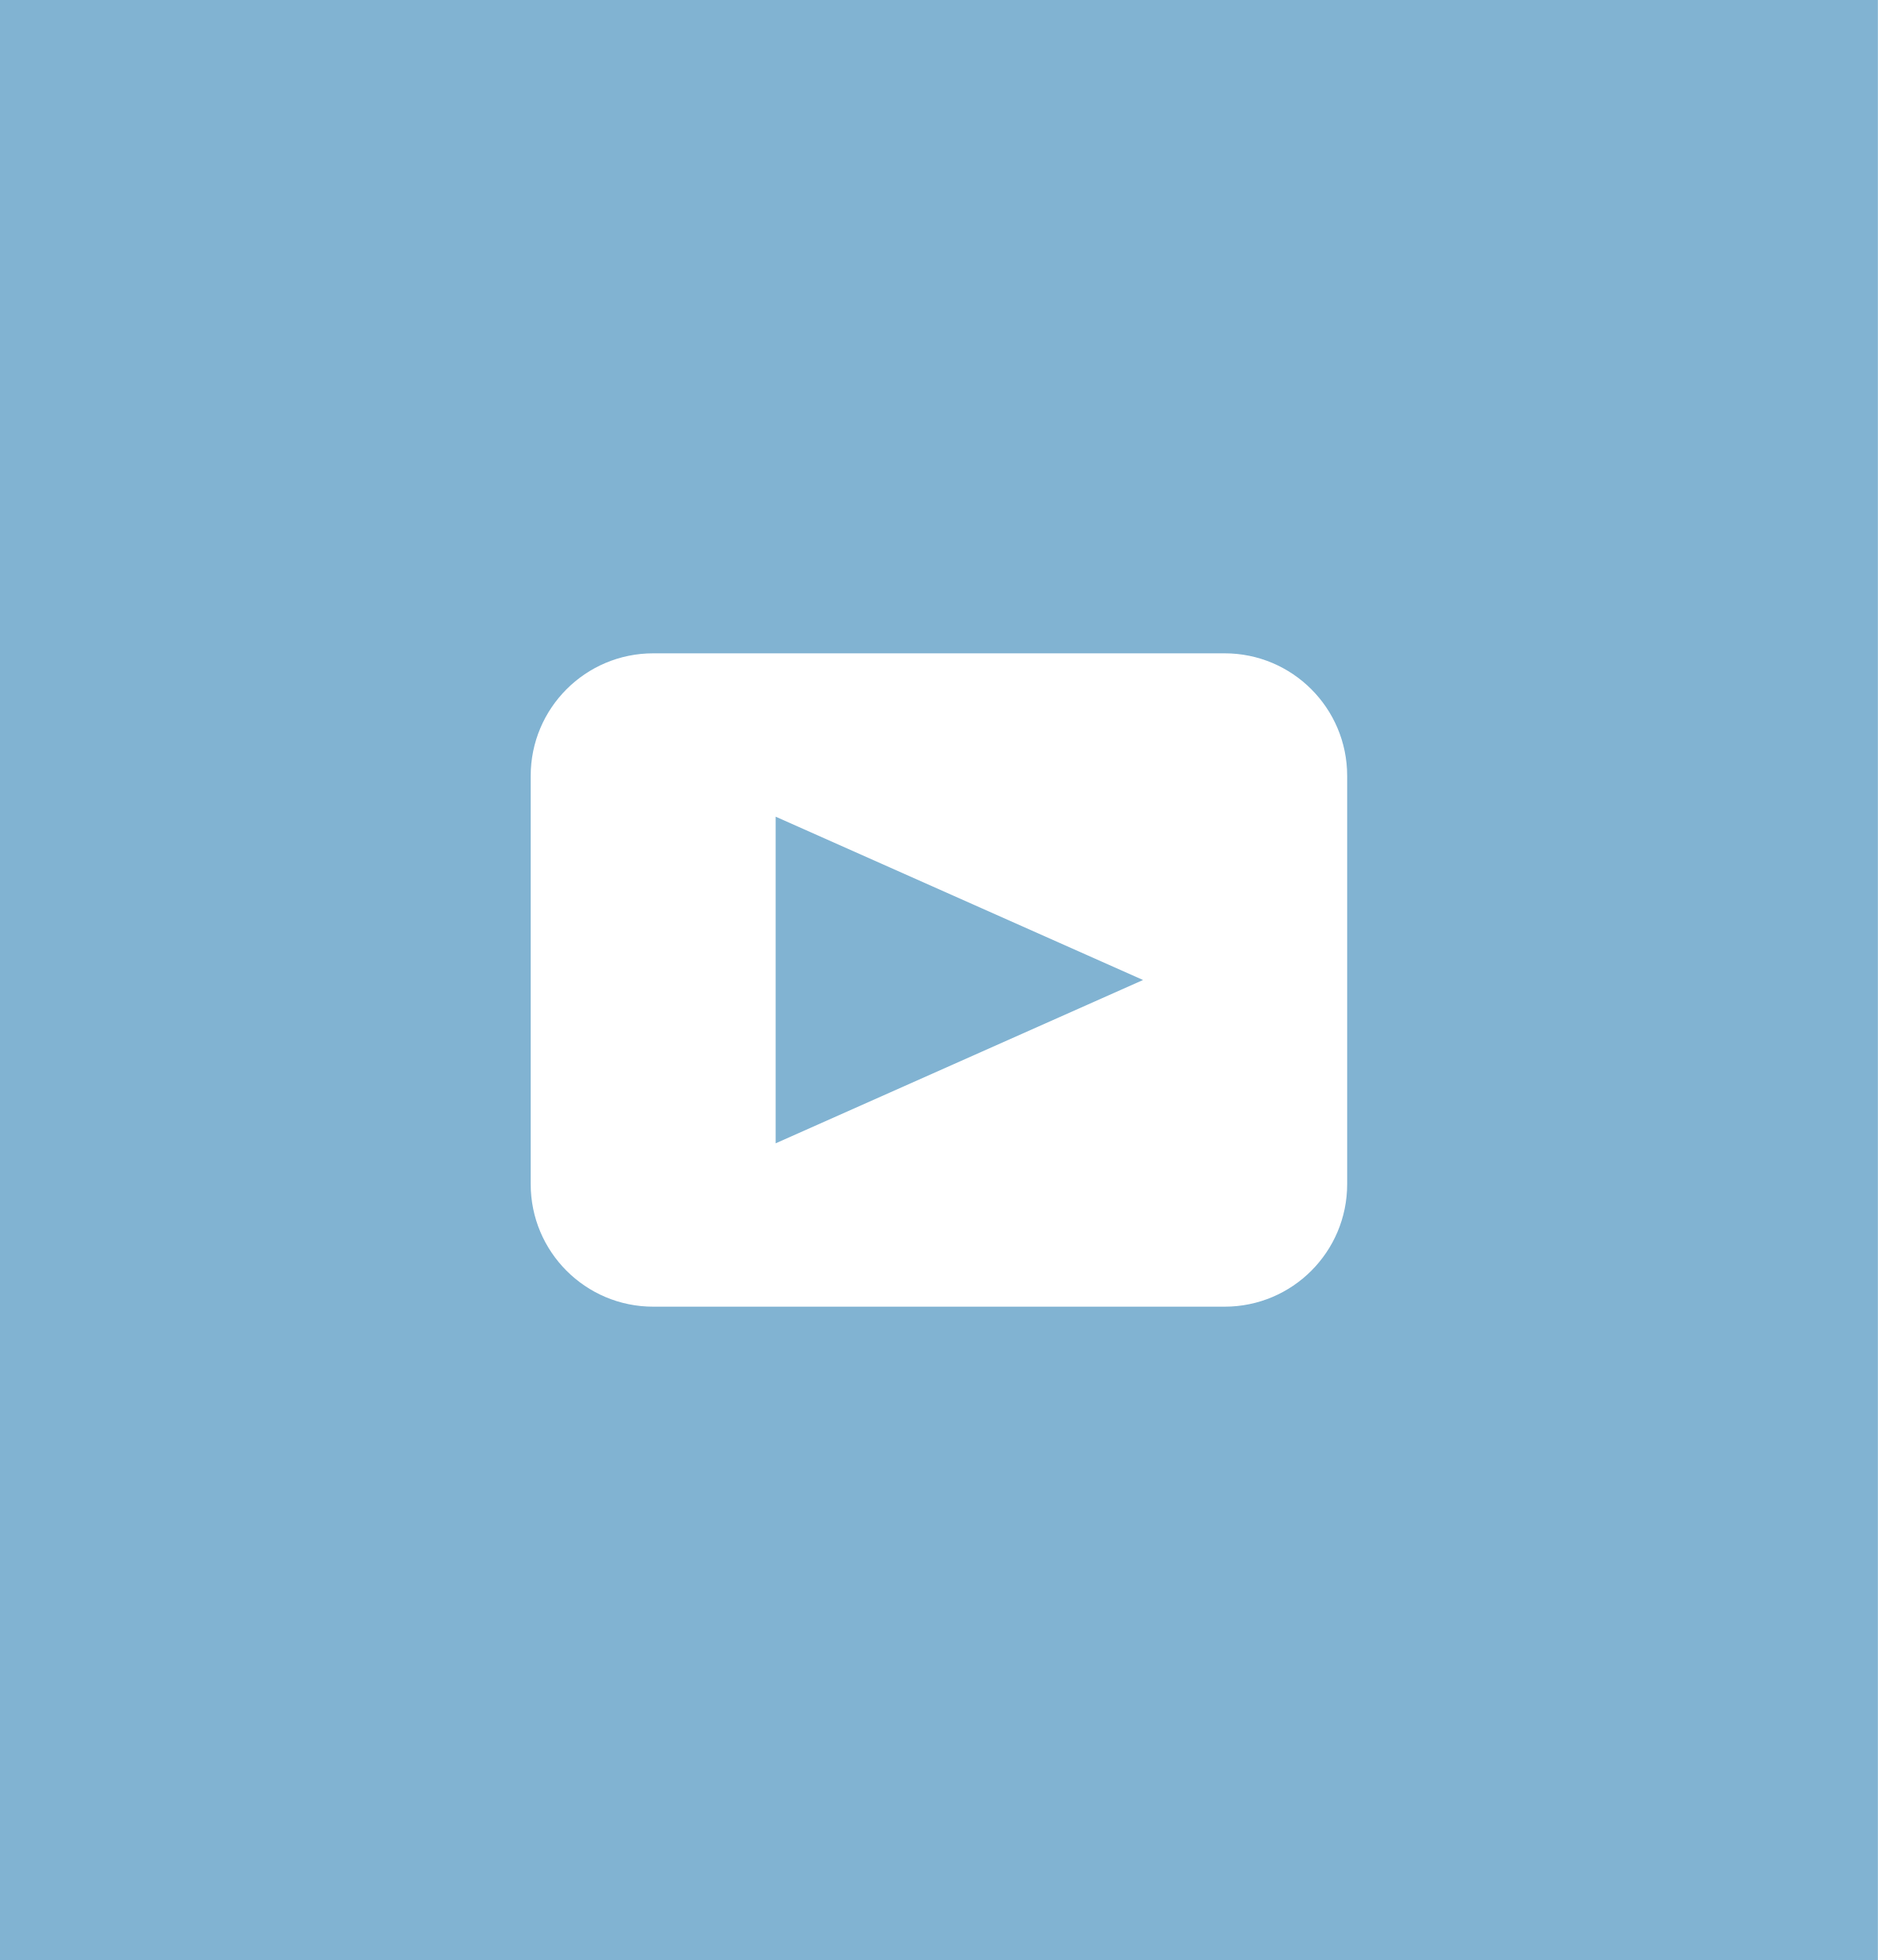
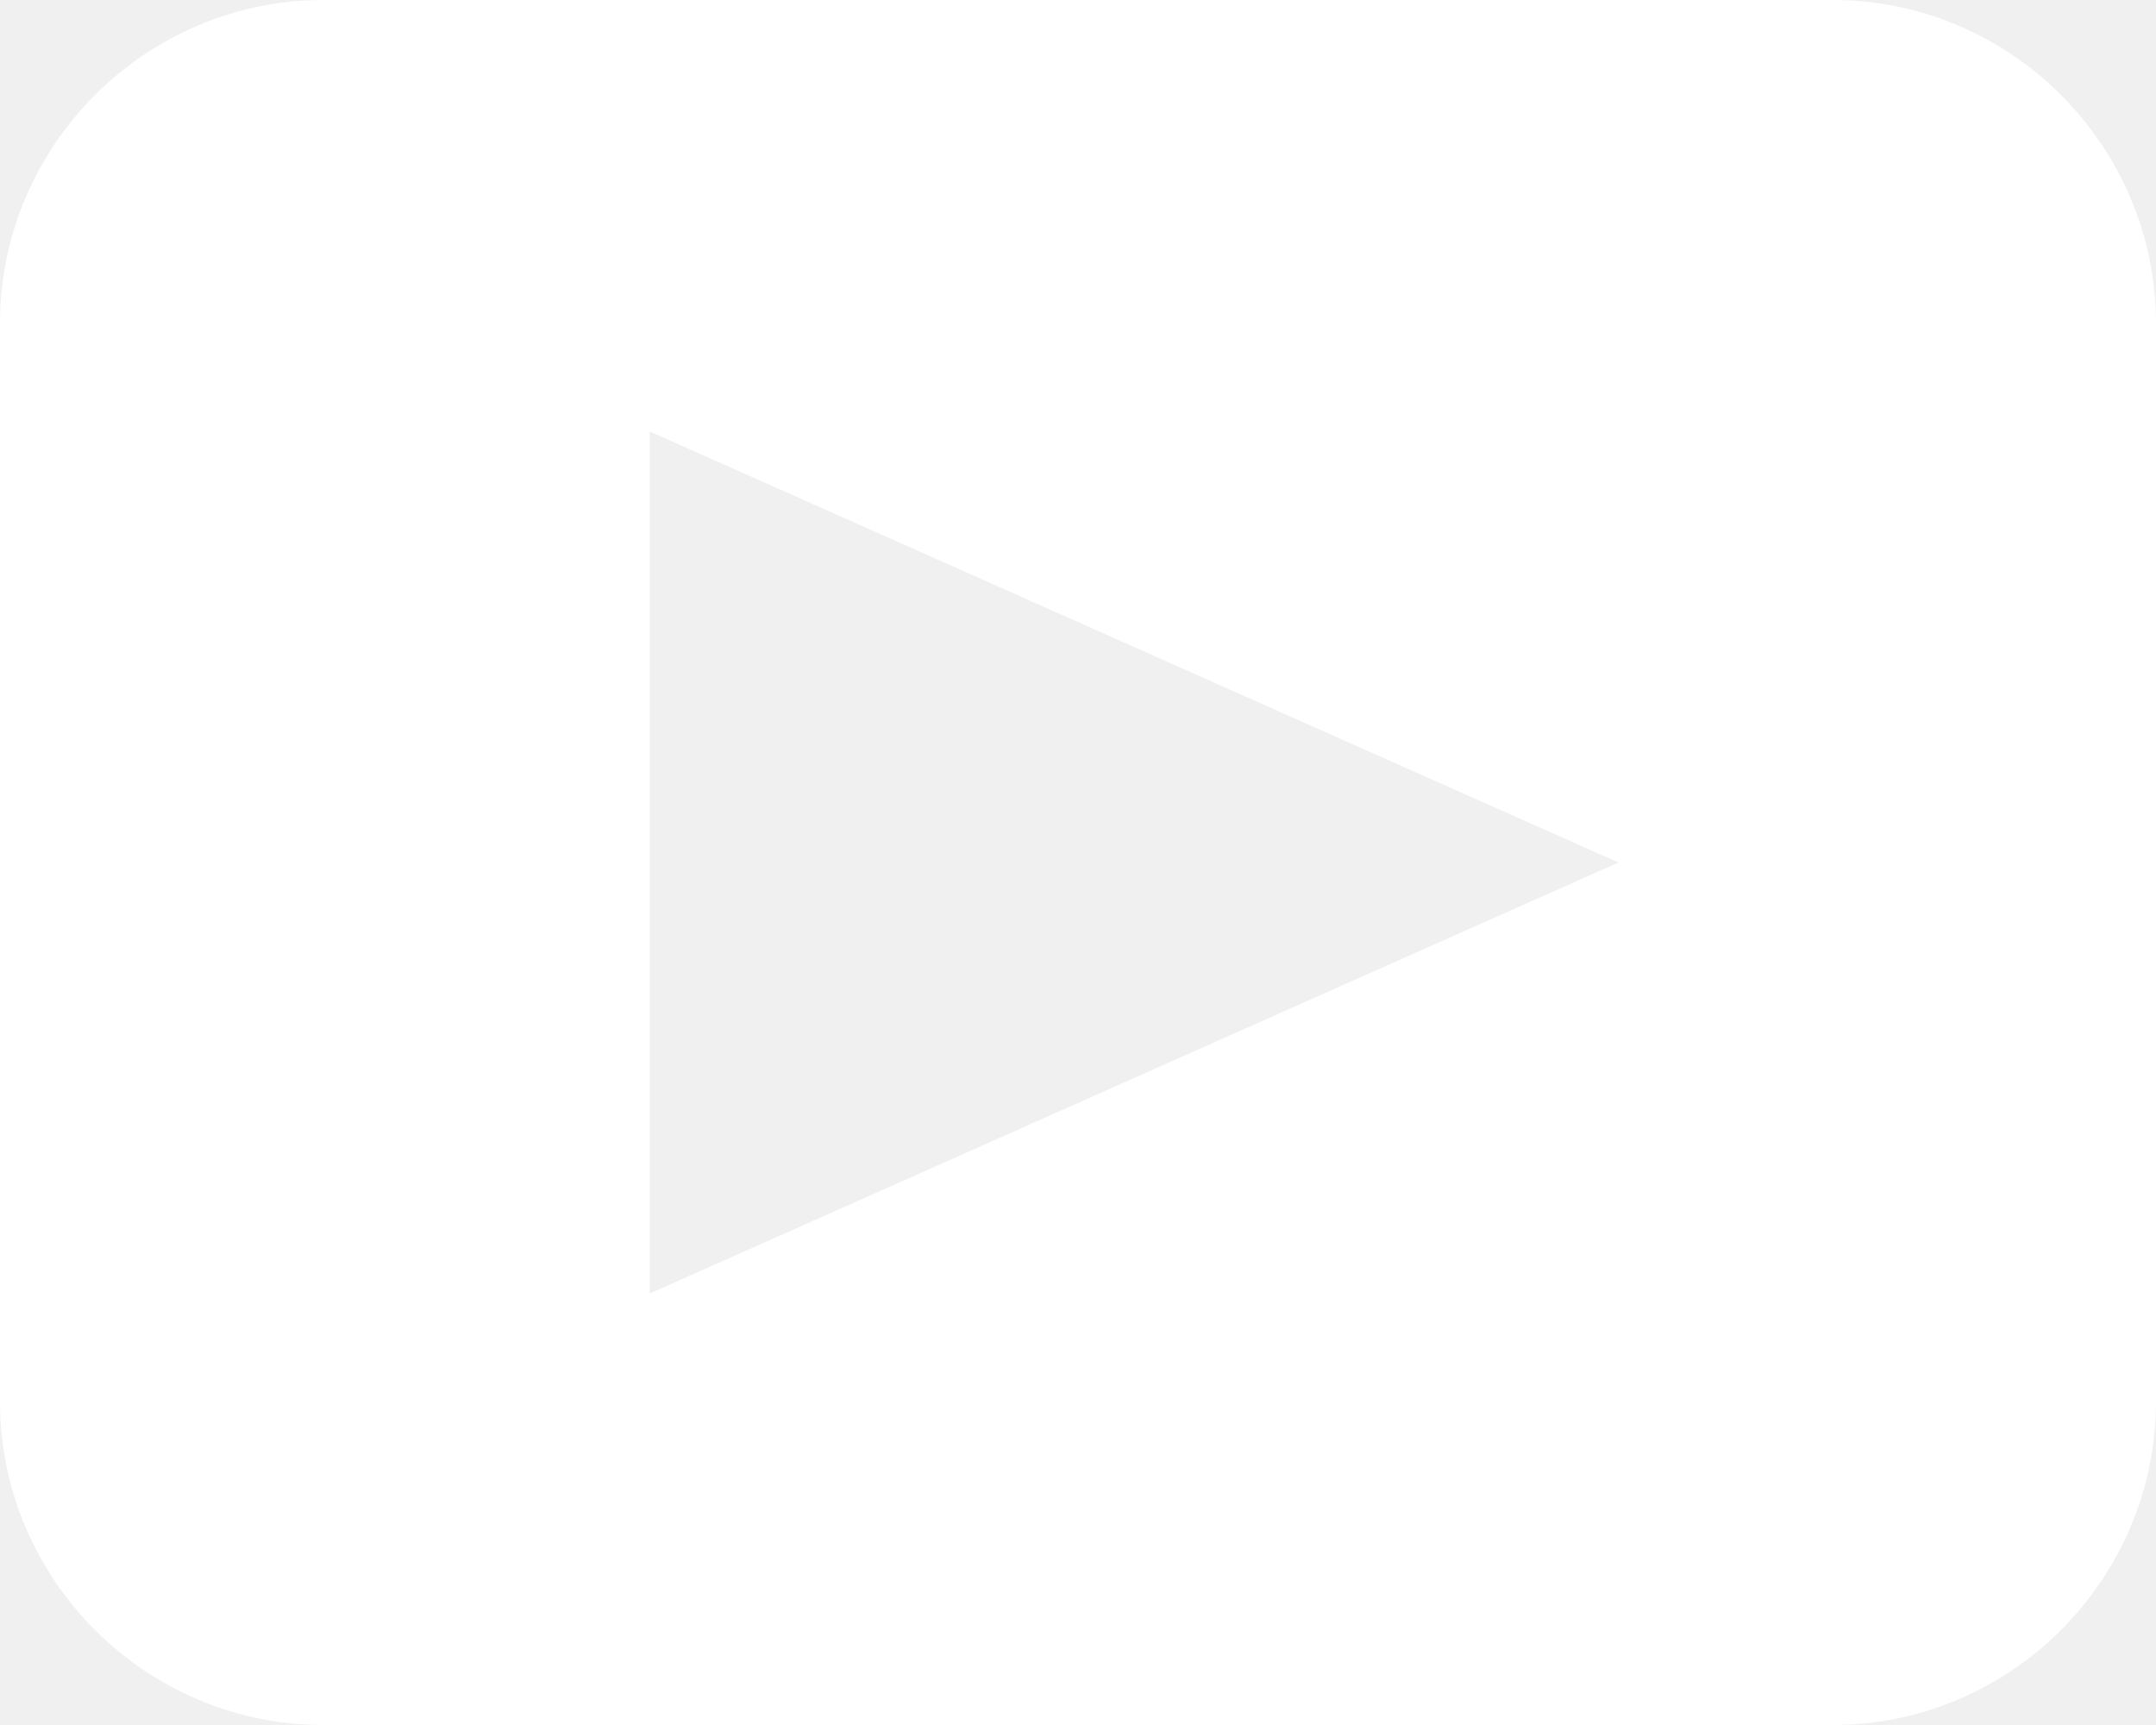
- <svg xmlns="http://www.w3.org/2000/svg" width="46" height="48" fill="none">
-   <path fill="#81B3D2" d="M0 0h46v48H0z" />
-   <path fill-rule="evenodd" clip-rule="evenodd" d="M16 16h14a3 3 0 013 3v10a3 3 0 01-3 3H16a3 3 0 01-3-3V19a3 3 0 013-3zm3 4v8l9-4-9-4z" fill="#fff" />
+ <svg xmlns="http://www.w3.org/2000/svg" width="20" height="16" viewBox="0 0 20 16" fill="none">
+   <path fill-rule="evenodd" clip-rule="evenodd" d="M3 0H17C18.65 0 20 1.35 20 3V13C20 14.65 18.65 16 17 16H3C1.35 16 0 14.65 0 13V3C0 1.35 1.35 0 3 0ZM6.027 4.002V11.998L15.014 8L6.027 4.002Z" fill="white" />
</svg>
